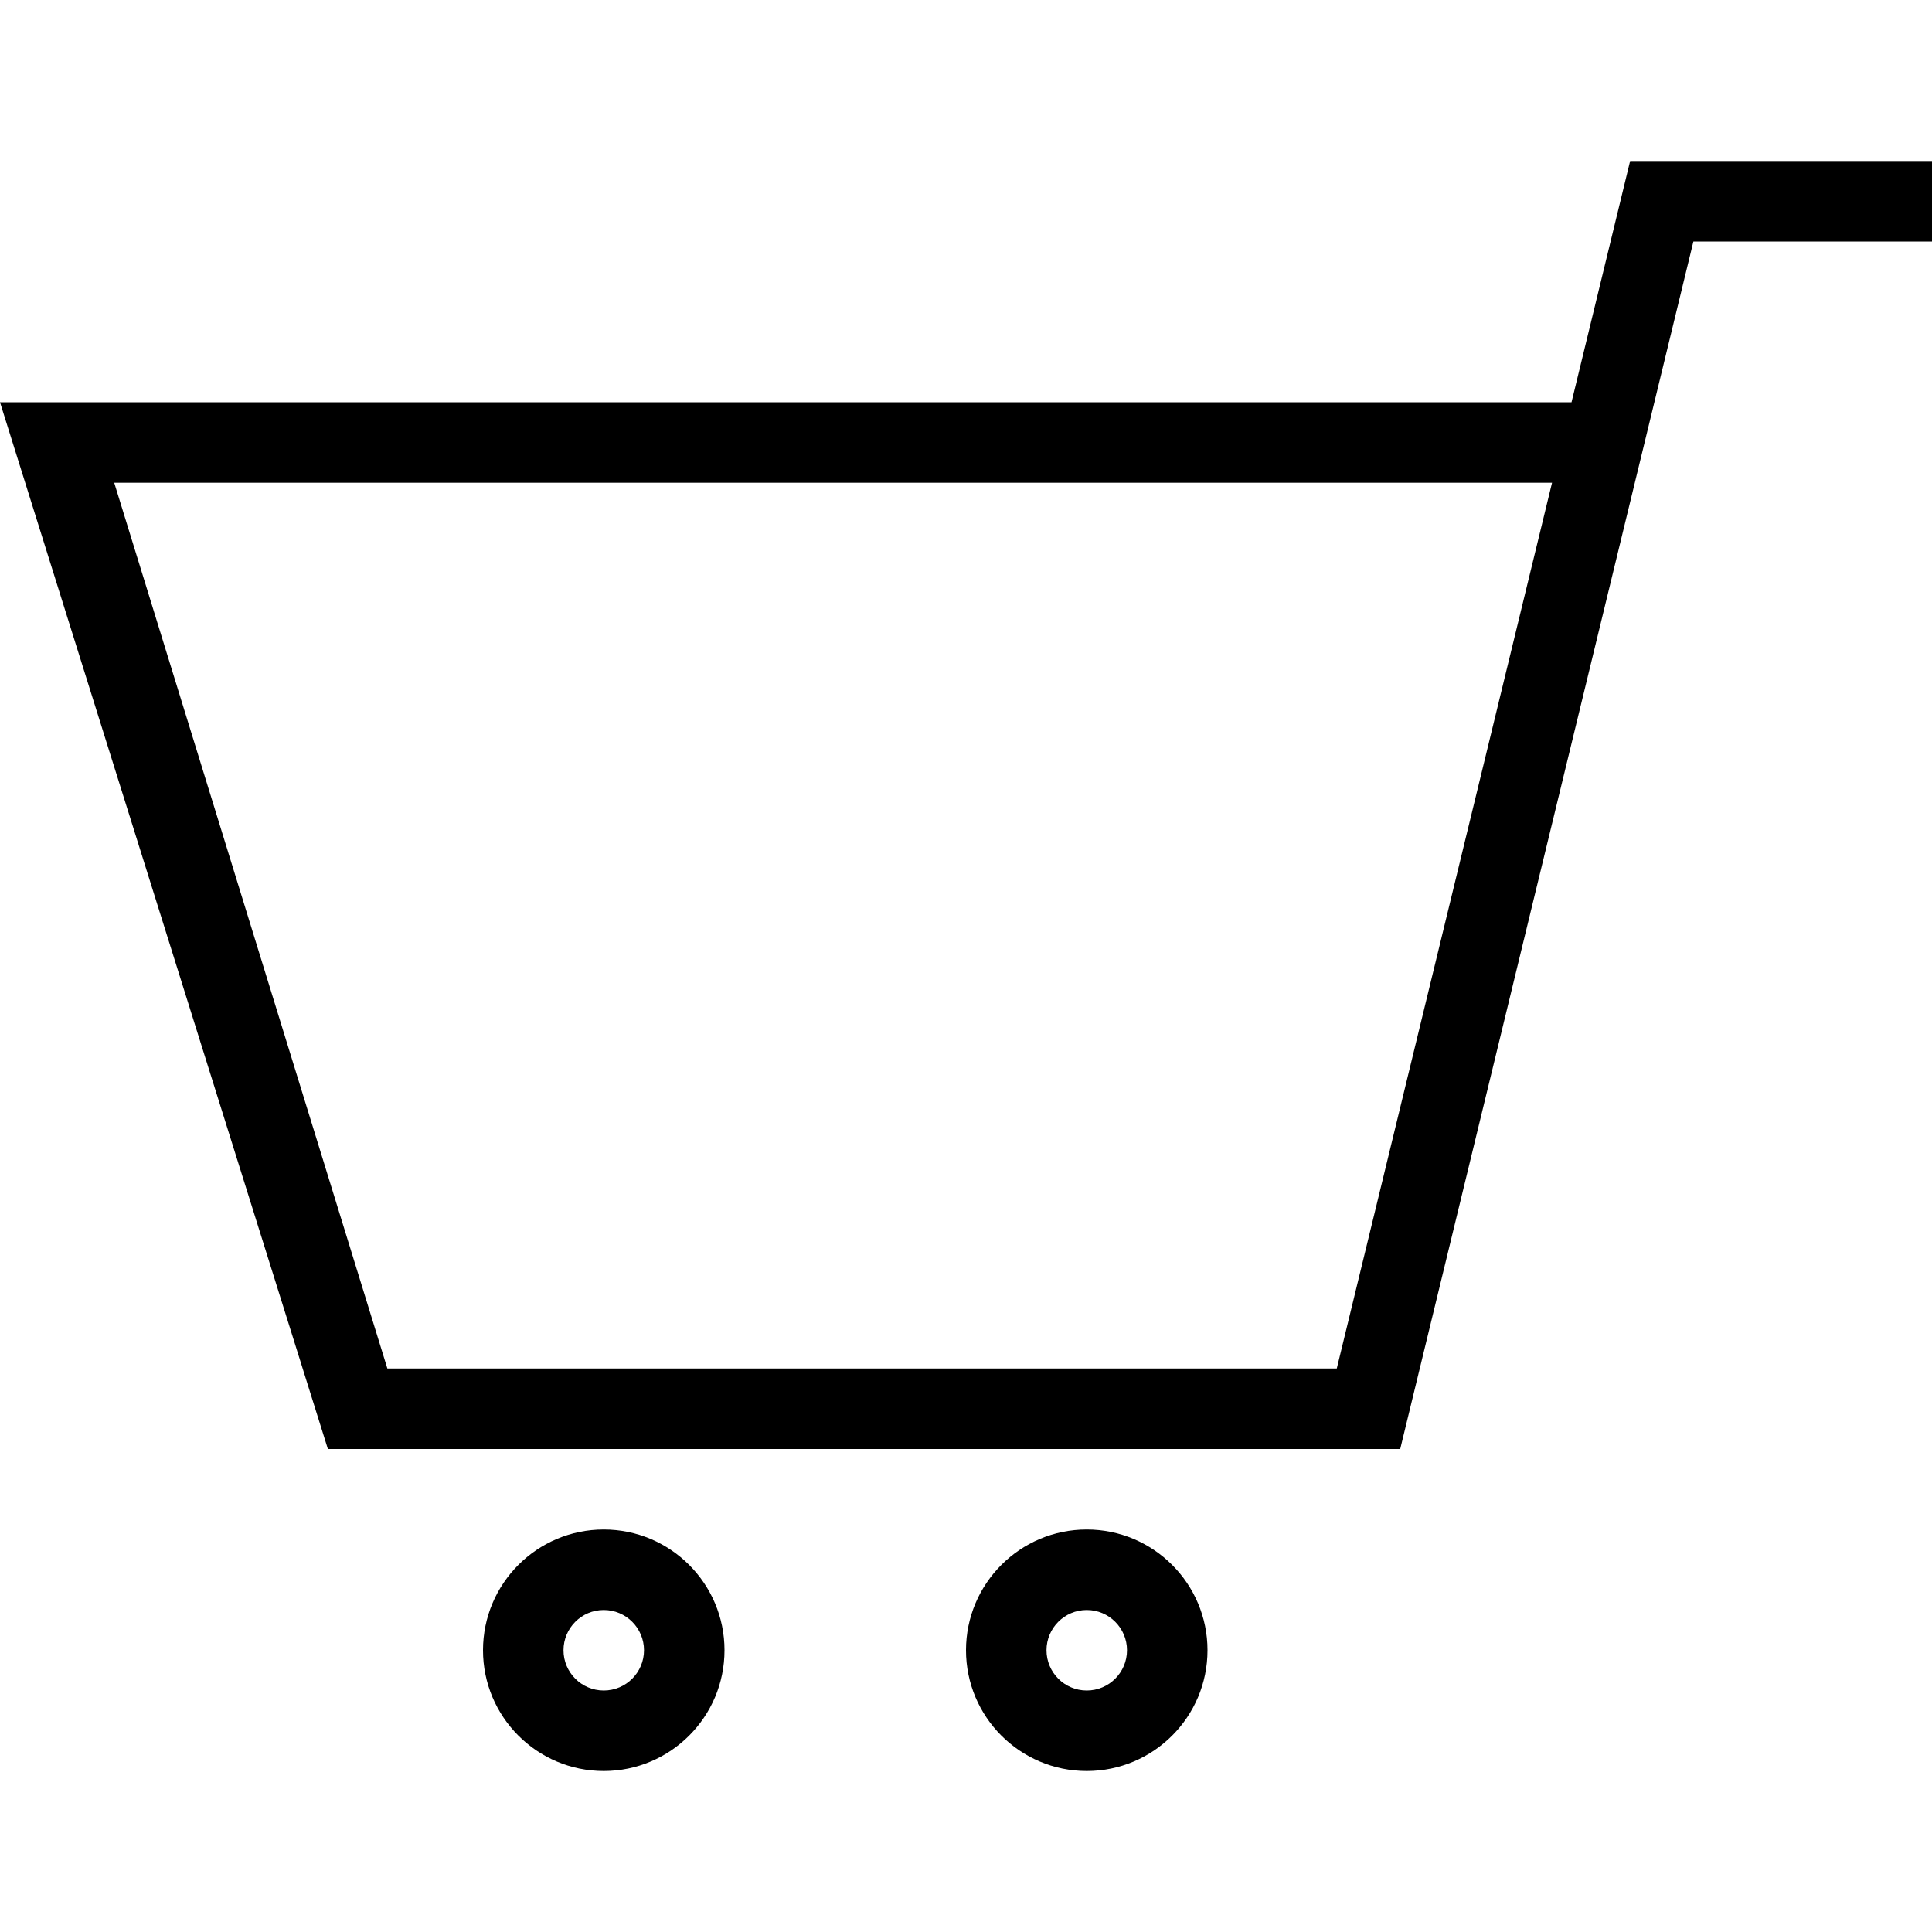
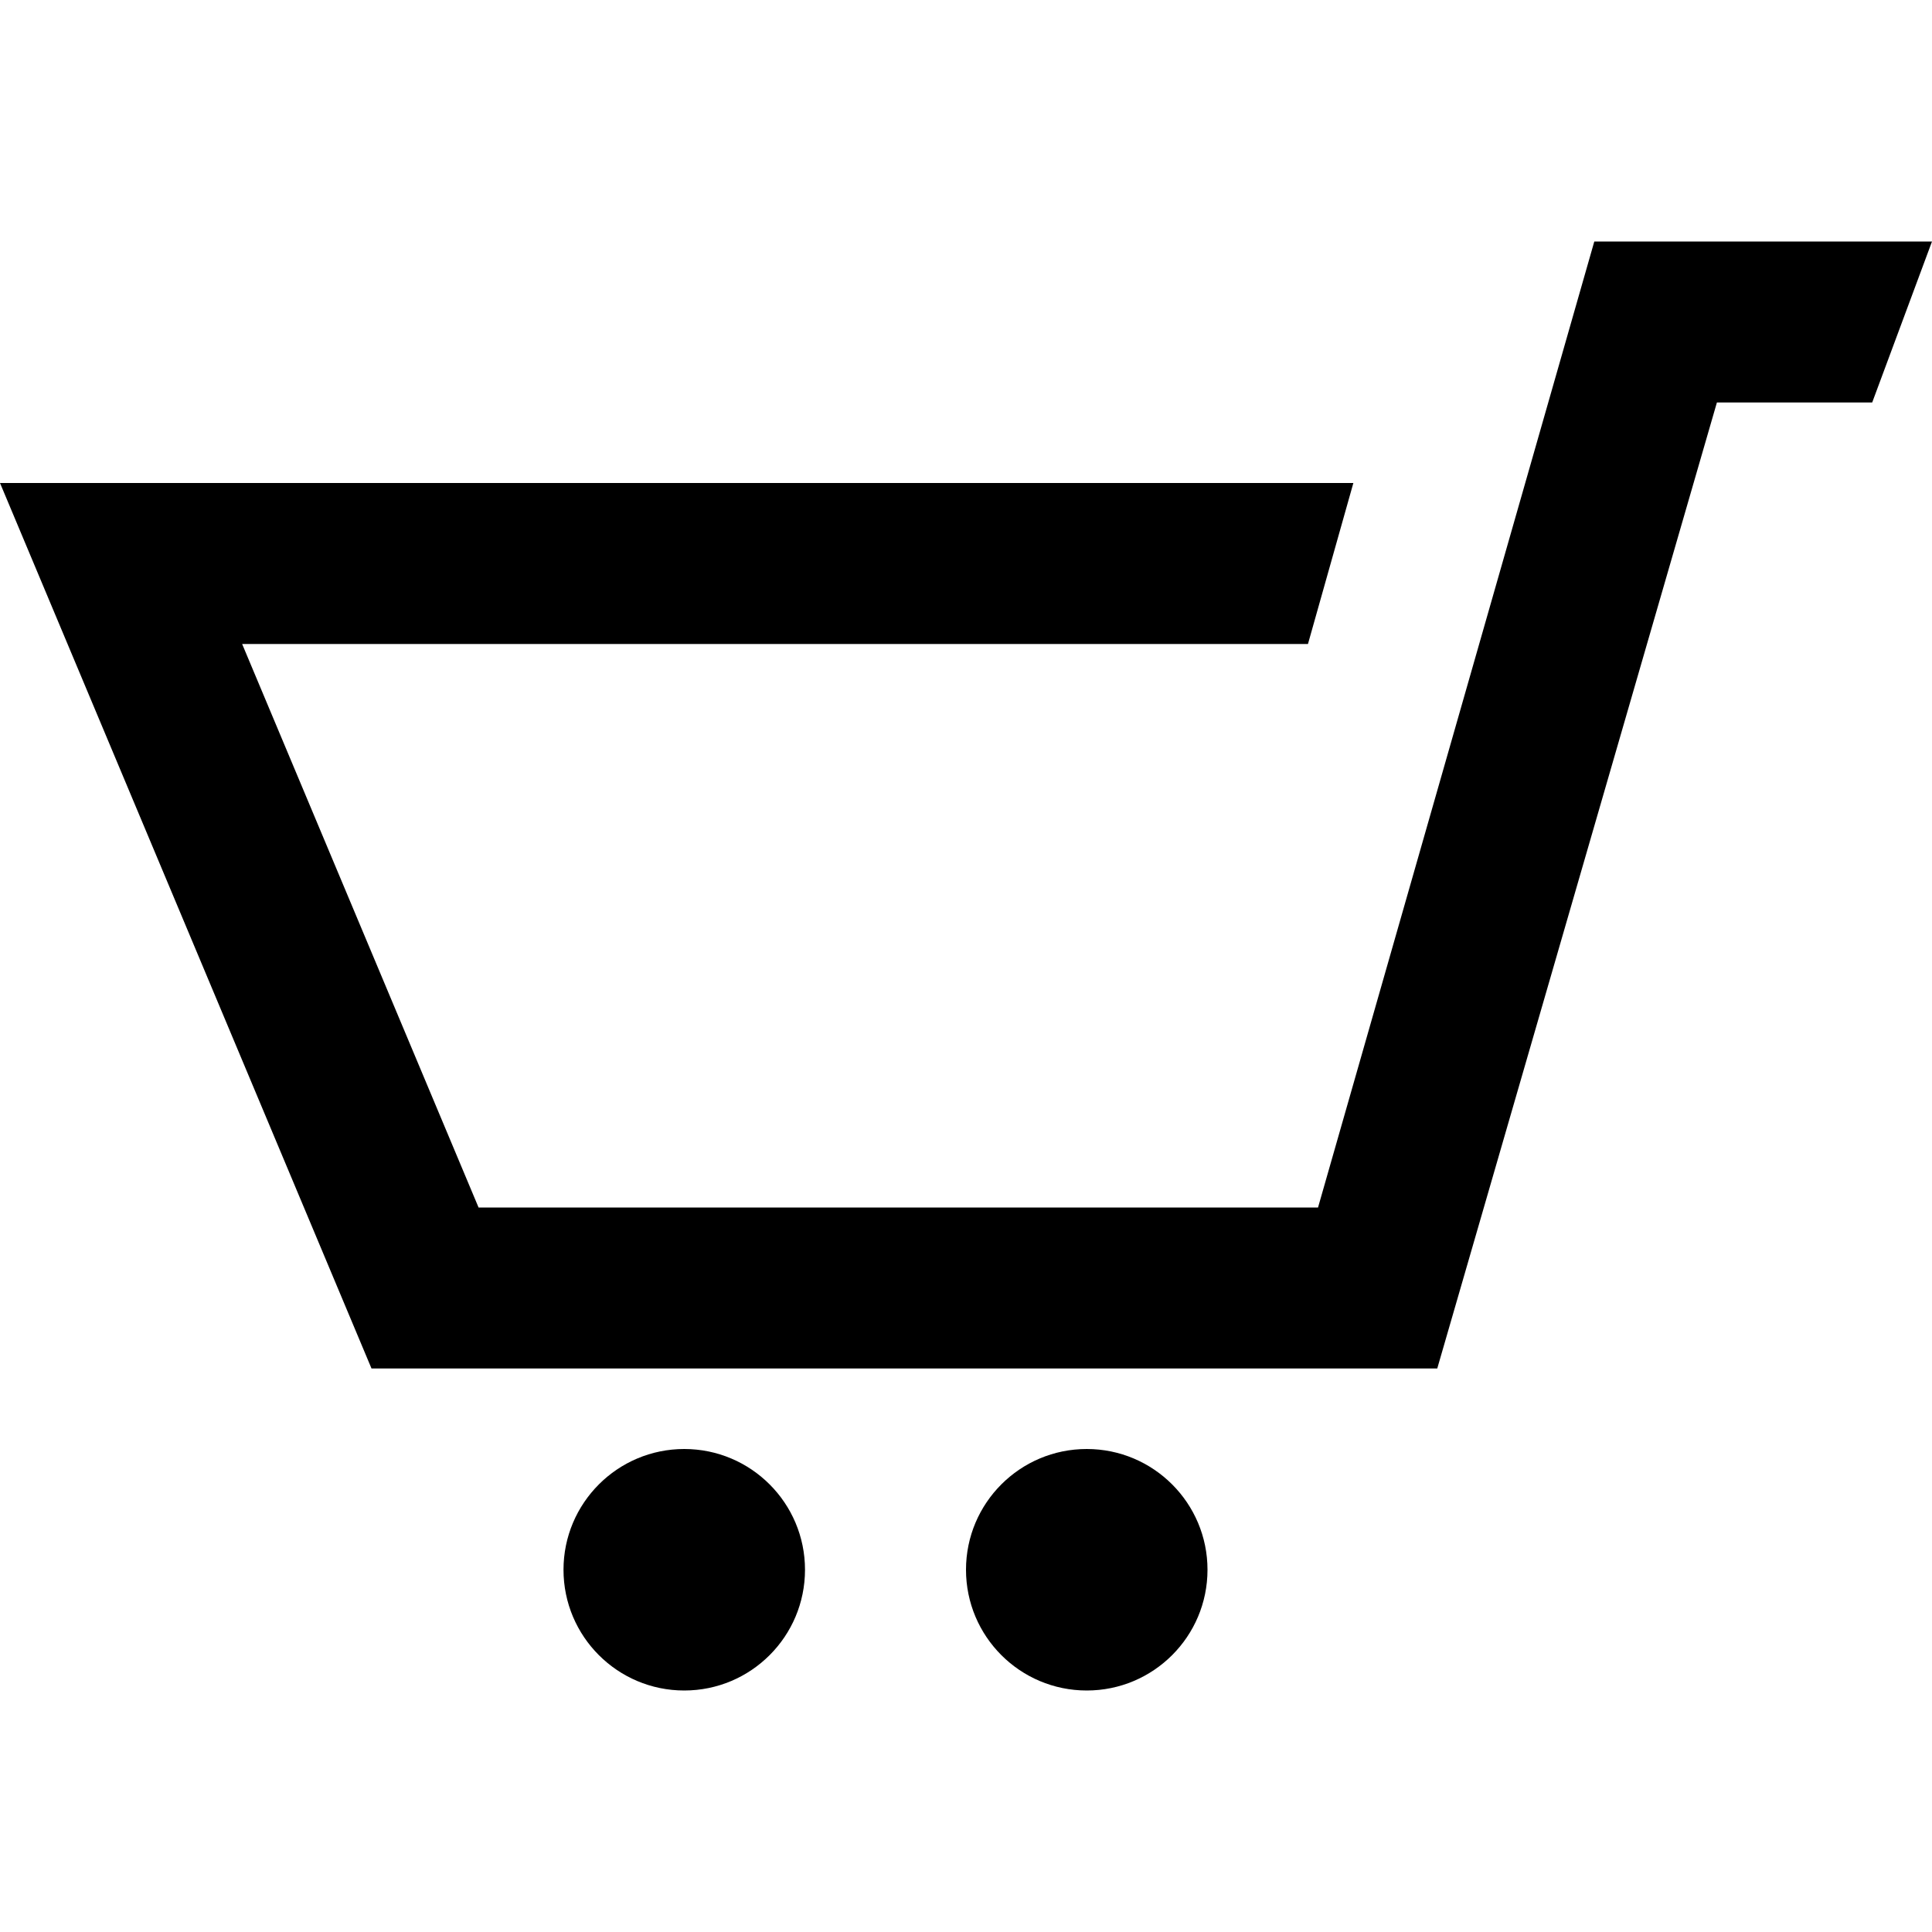
- <svg xmlns="http://www.w3.org/2000/svg" width="24" height="24" fill-rule="evenodd" clip-rule="evenodd">
-   <path d="M13.5 21c-.276 0-.5-.224-.5-.5s.224-.5.5-.5.5.224.5.5-.224.5-.5.5m0-2c-.828 0-1.5.672-1.5 1.5s.672 1.5 1.5 1.5 1.5-.672 1.5-1.5-.672-1.5-1.5-1.5m-6 2c-.276 0-.5-.224-.5-.5s.224-.5.5-.5.5.224.5.5-.224.5-.5.5m0-2c-.828 0-1.5.672-1.5 1.5s.672 1.5 1.5 1.5 1.5-.672 1.5-1.5-.672-1.5-1.5-1.5m16.5-16h-2.964l-3.642 15h-13.321l-4.073-13.003h19.522l.728-2.997h3.75v1zm-22.581 2.997l3.393 11.003h11.794l2.674-11.003h-17.861z" />
+ <svg xmlns="http://www.w3.org/2000/svg" width="24" height="24" viewBox="0 0 24 24">
+   <path d="M24 3l-.743 2h-1.929l-3.474 12h-13.239l-4.615-11h16.812l-.564 2h-13.24l2.937 7h10.428l3.432-12h4.195zm-15.5 15c-.828 0-1.5.672-1.5 1.5 0 .829.672 1.5 1.5 1.5s1.5-.671 1.5-1.5c0-.828-.672-1.5-1.5-1.5zm6.9-7-1.9 7c-.828 0-1.5.671-1.5 1.5s.672 1.5 1.5 1.5 1.5-.671 1.5-1.5c0-.828-.672-1.5-1.5-1.5z" />
</svg>
